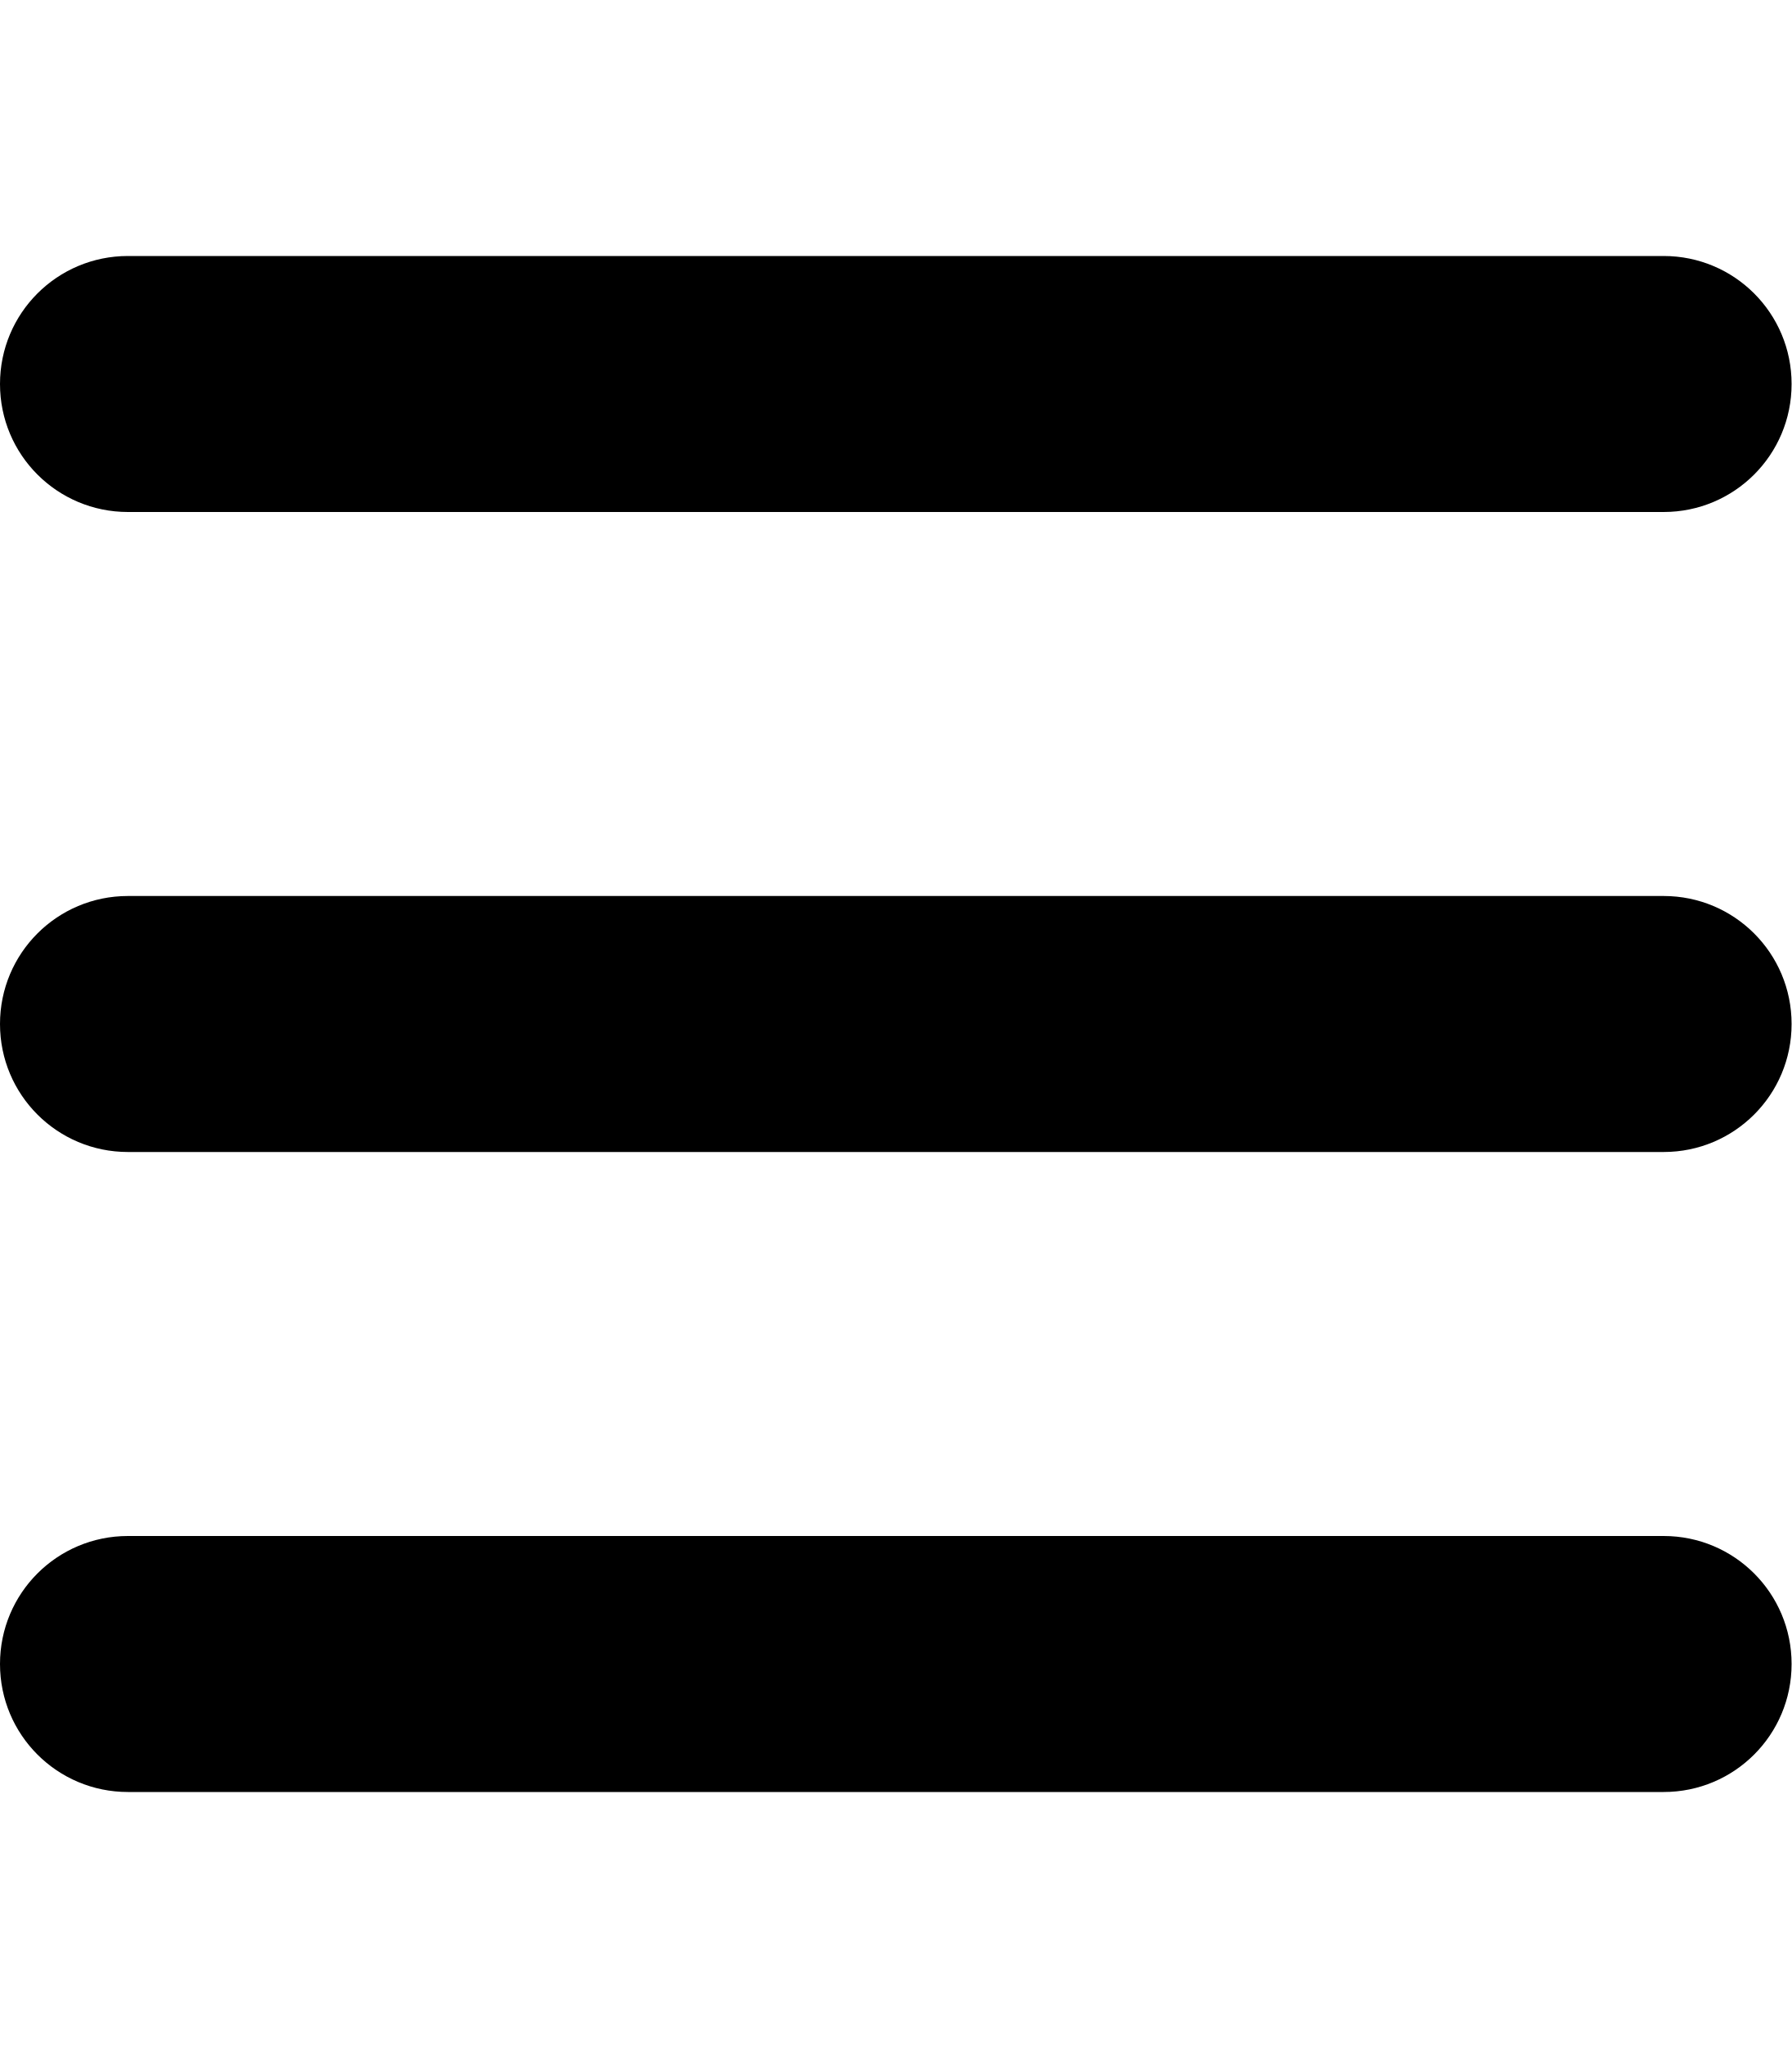
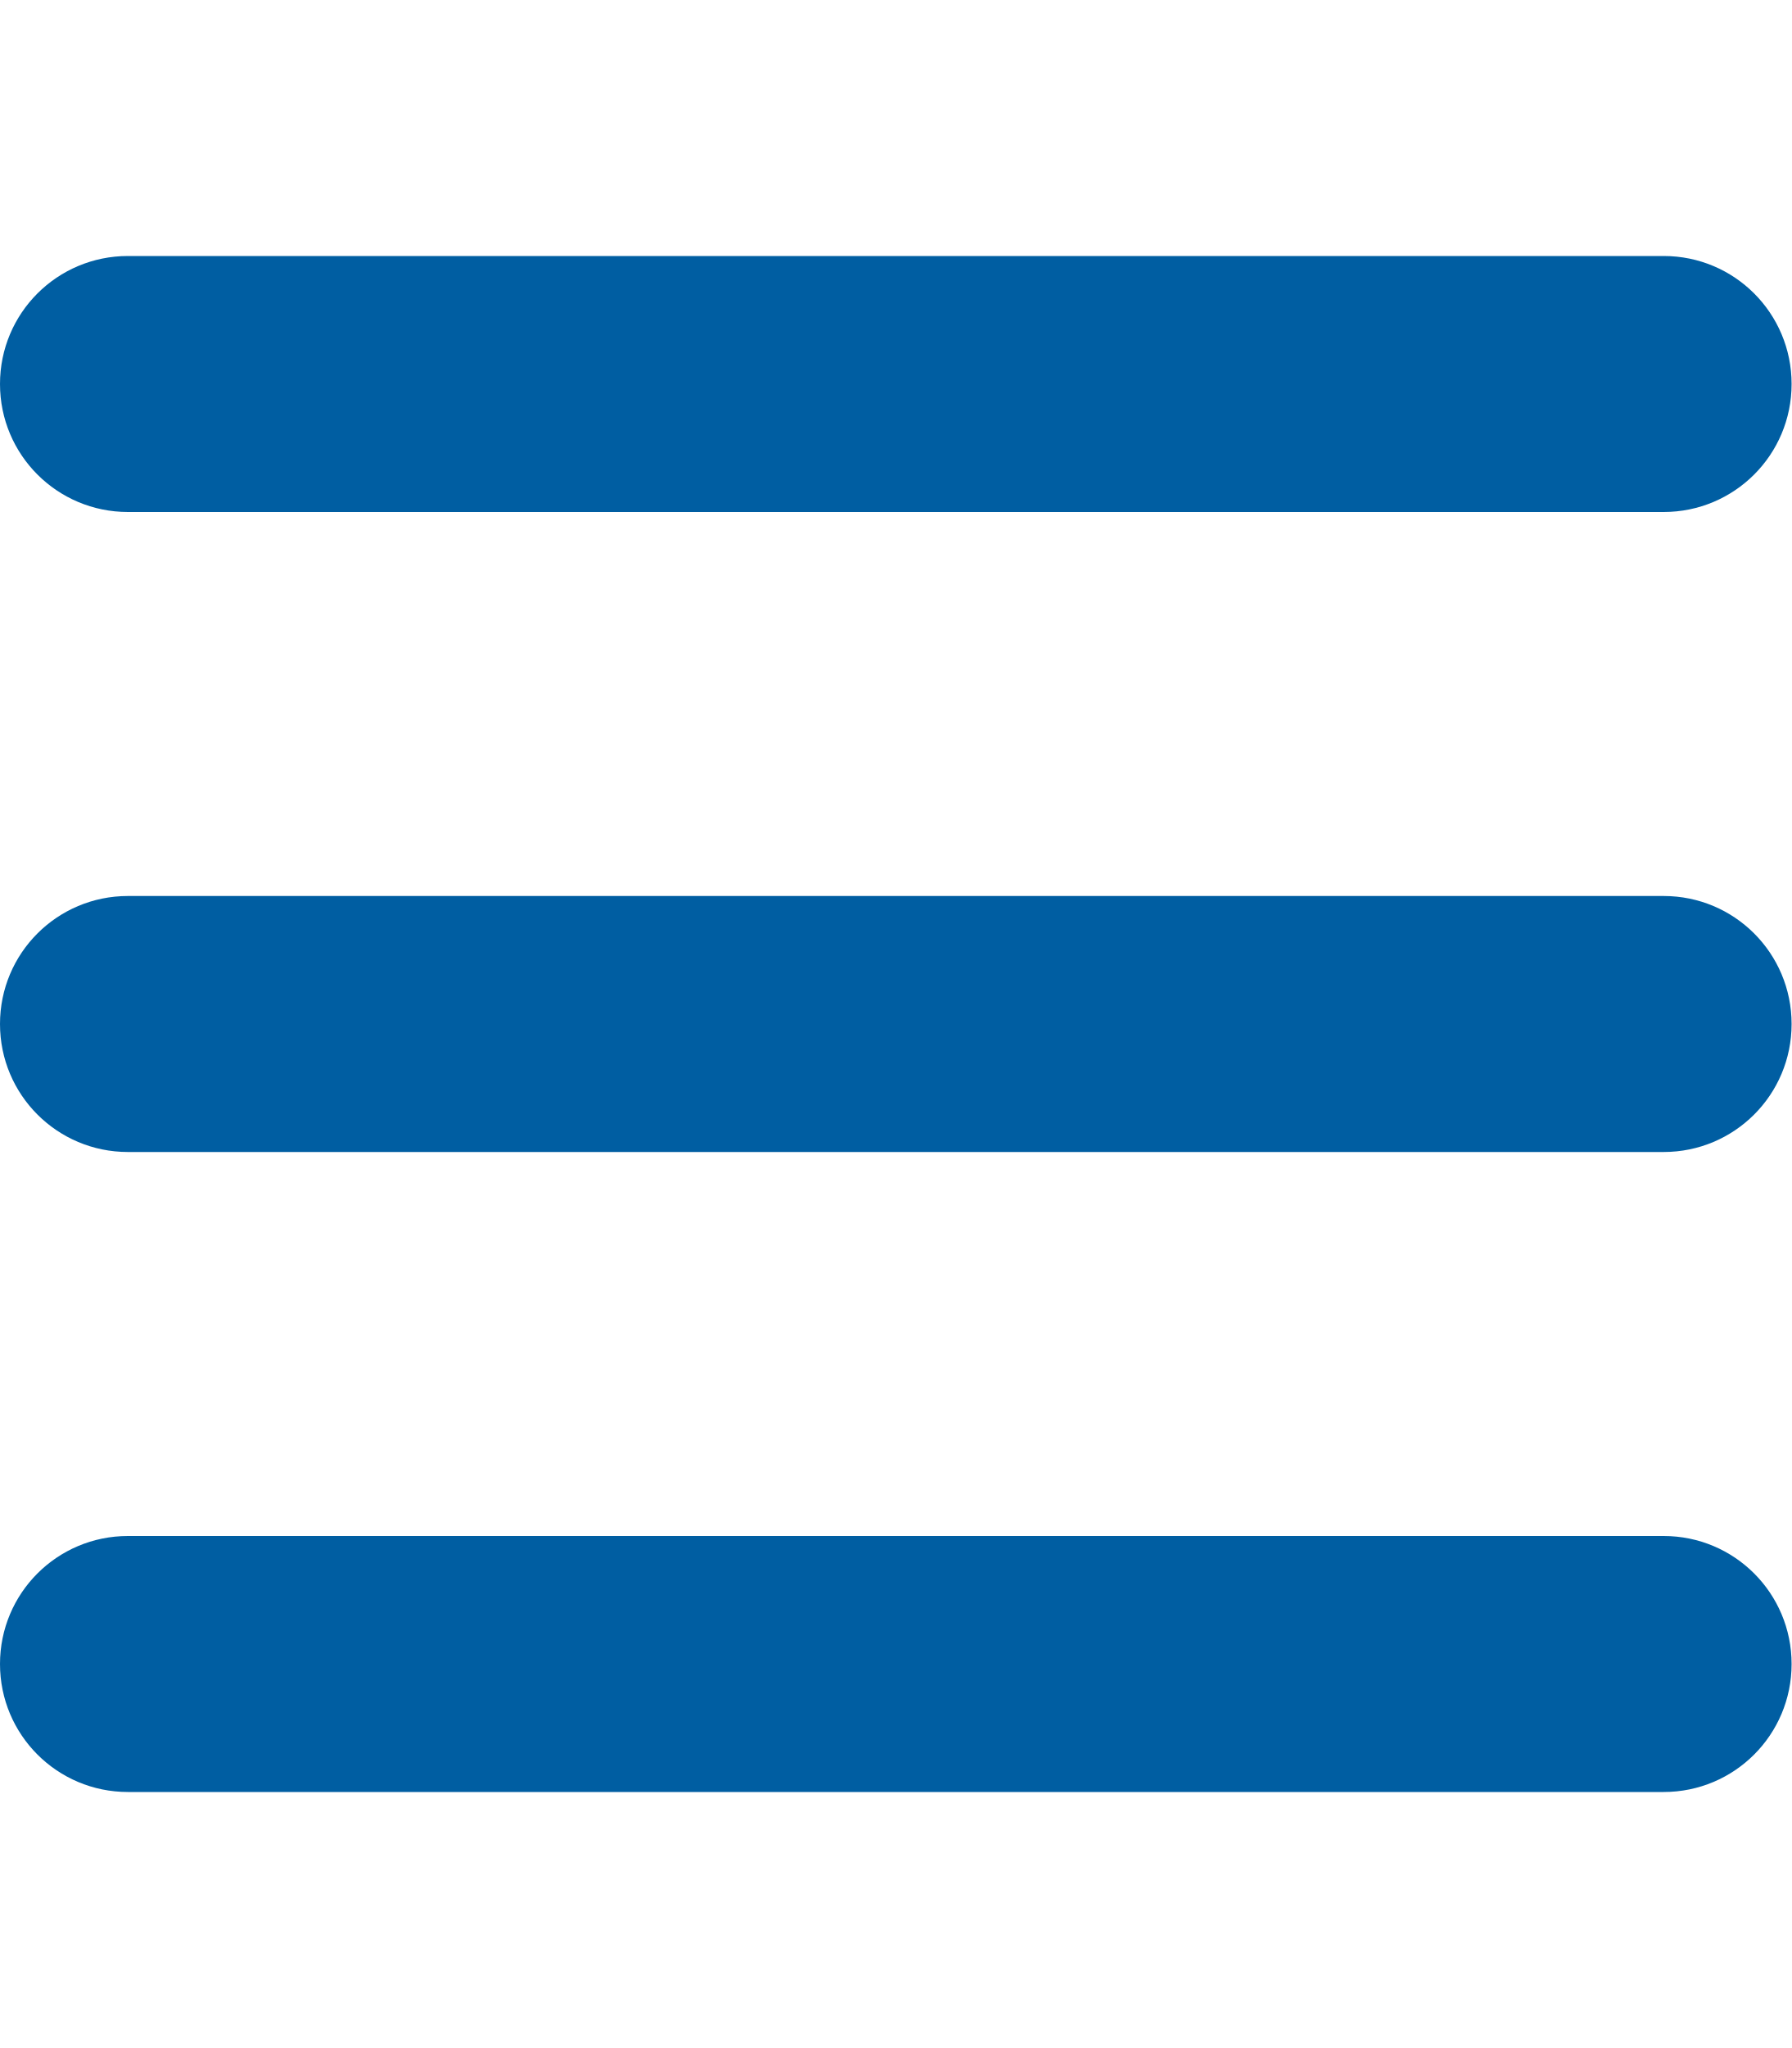
<svg xmlns="http://www.w3.org/2000/svg" viewBox="0 0 448 512">
-   <path d="M0 96C0 78.3 14.3 64 32 64l384 0c17.7 0 32 14.3 32 32s-14.3 32-32 32L32 128C14.3 128 0 113.7 0 96zM0 256c0-17.7 14.3-32 32-32l384 0c17.7 0 32 14.3 32 32s-14.3 32-32 32L32 288c-17.7 0-32-14.3-32-32zM448 416c0 17.7-14.3 32-32 32L32 448c-17.7 0-32-14.3-32-32s14.3-32 32-32l384 0c17.7 0 32 14.3 32 32z" />
+   <path fill="#005ea2" d="M0 96C0 78.3 14.3 64 32 64l384 0c17.7 0 32 14.3 32 32s-14.3 32-32 32L32 128C14.3 128 0 113.7 0 96zM0 256c0-17.7 14.3-32 32-32l384 0c17.7 0 32 14.3 32 32s-14.3 32-32 32L32 288c-17.7 0-32-14.3-32-32zM448 416c0 17.7-14.3 32-32 32L32 448c-17.7 0-32-14.3-32-32s14.3-32 32-32l384 0c17.7 0 32 14.3 32 32z" />
</svg>
